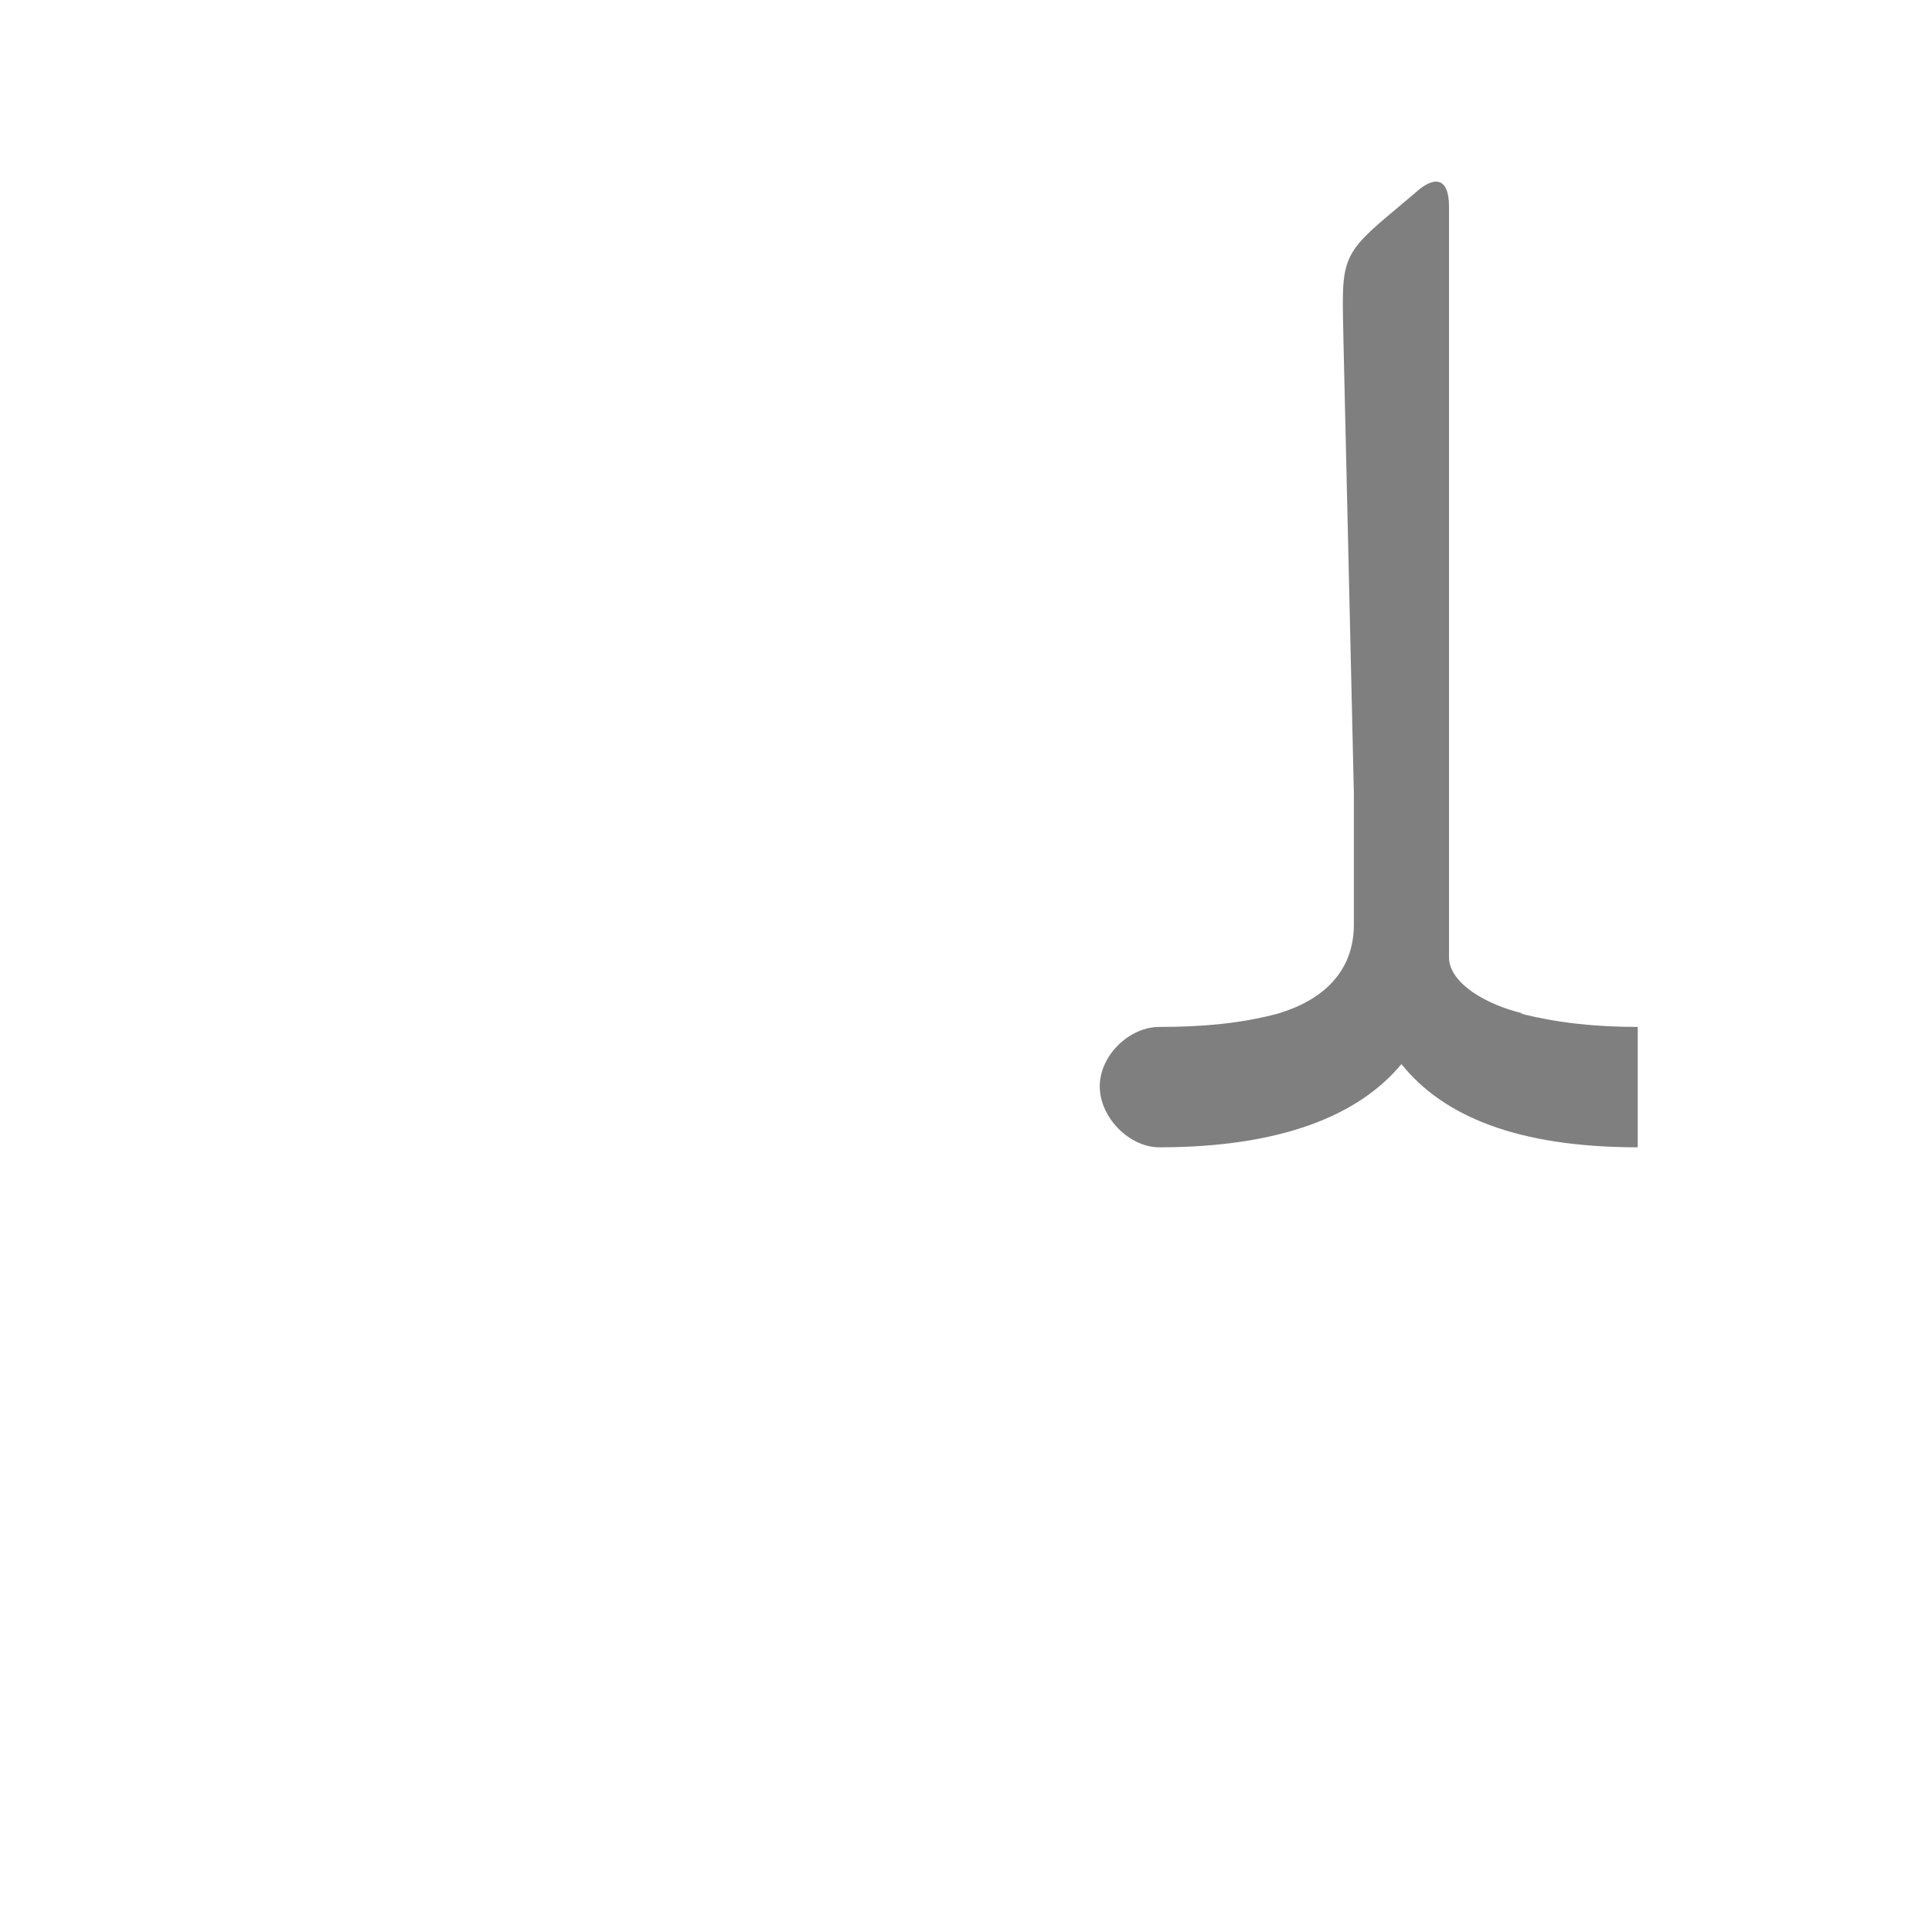
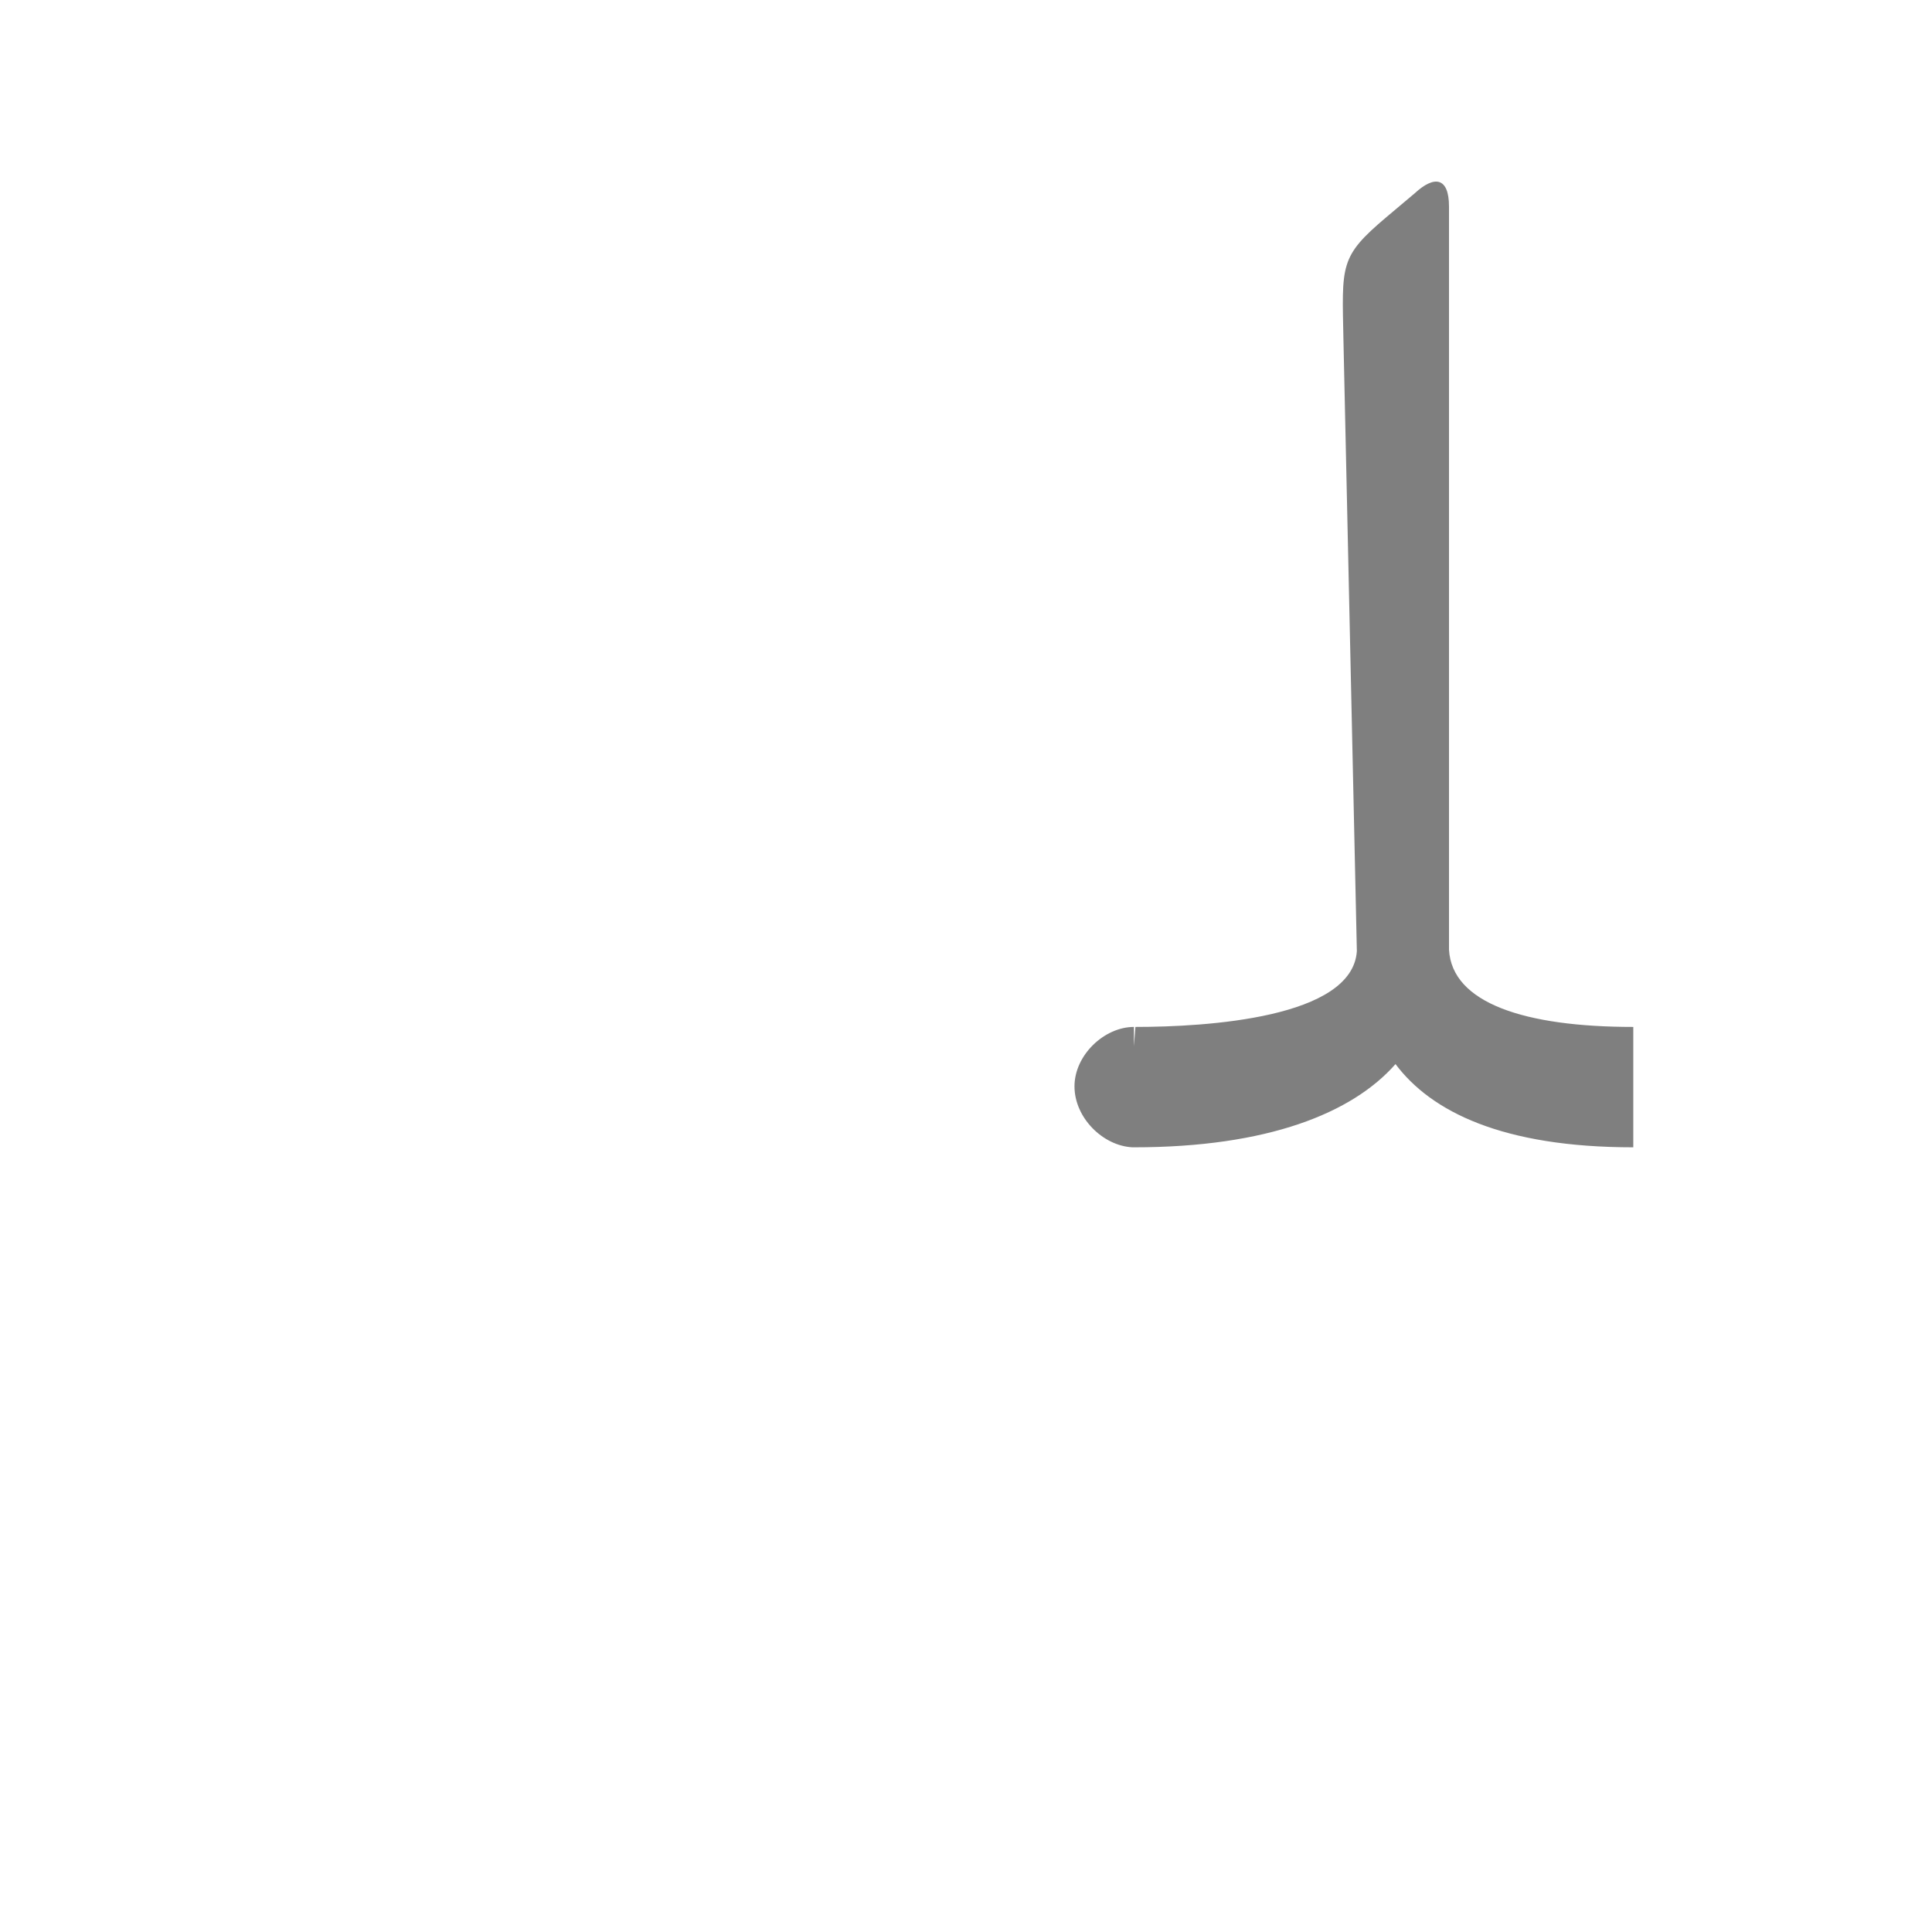
<svg xmlns="http://www.w3.org/2000/svg" xml:space="preserve" width="1300px" height="1300px" version="1.0" style="shape-rendering:geometricPrecision; text-rendering:geometricPrecision; image-rendering:optimizeQuality; fill-rule:evenodd; clip-rule:evenodd" viewBox="0 0 1300 1056">
  <defs>
    <style type="text/css">
   
    .fil0 {fill:black;fill-opacity:0.502}
   
  </style>
  </defs>
  <g id="_100:master">
-     <path class="fil0" d="M911 412l-7 -304c-1,-52 -3,-57 29,-84l19 -16c13,-12 23,-11 23,9l0 506c1,17 25,31 50,37l-2 0c24,6 49,9 79,9l0 81c-81,0 -131,-21 -159,-56 -29,35 -82,56 -163,56l0 0c-20,0 -40,-20 -40,-41 0,-21 20,-40 40,-40l0 0c27,0 54,-2 80,-9 30,-9 51,-28 51,-60l0 -86 0 -2z" />
+     <path class="fil0" d="M913 518l-9 -410c-1,-52 -3,-57 29,-84l19 -16c13,-12 23,-11 23,9l0 500c2,36 51,52 124,52l0 81c-88,0 -136,-24 -160,-56 -29,33 -86,56 -176,56l0 0 -1 0 0 0c-20,-1 -39,-20 -39,-41 0,-21 20,-40 40,-40l0 13 1 -13c48,0 146,-6 149,-51z" />
  </g>
</svg>
